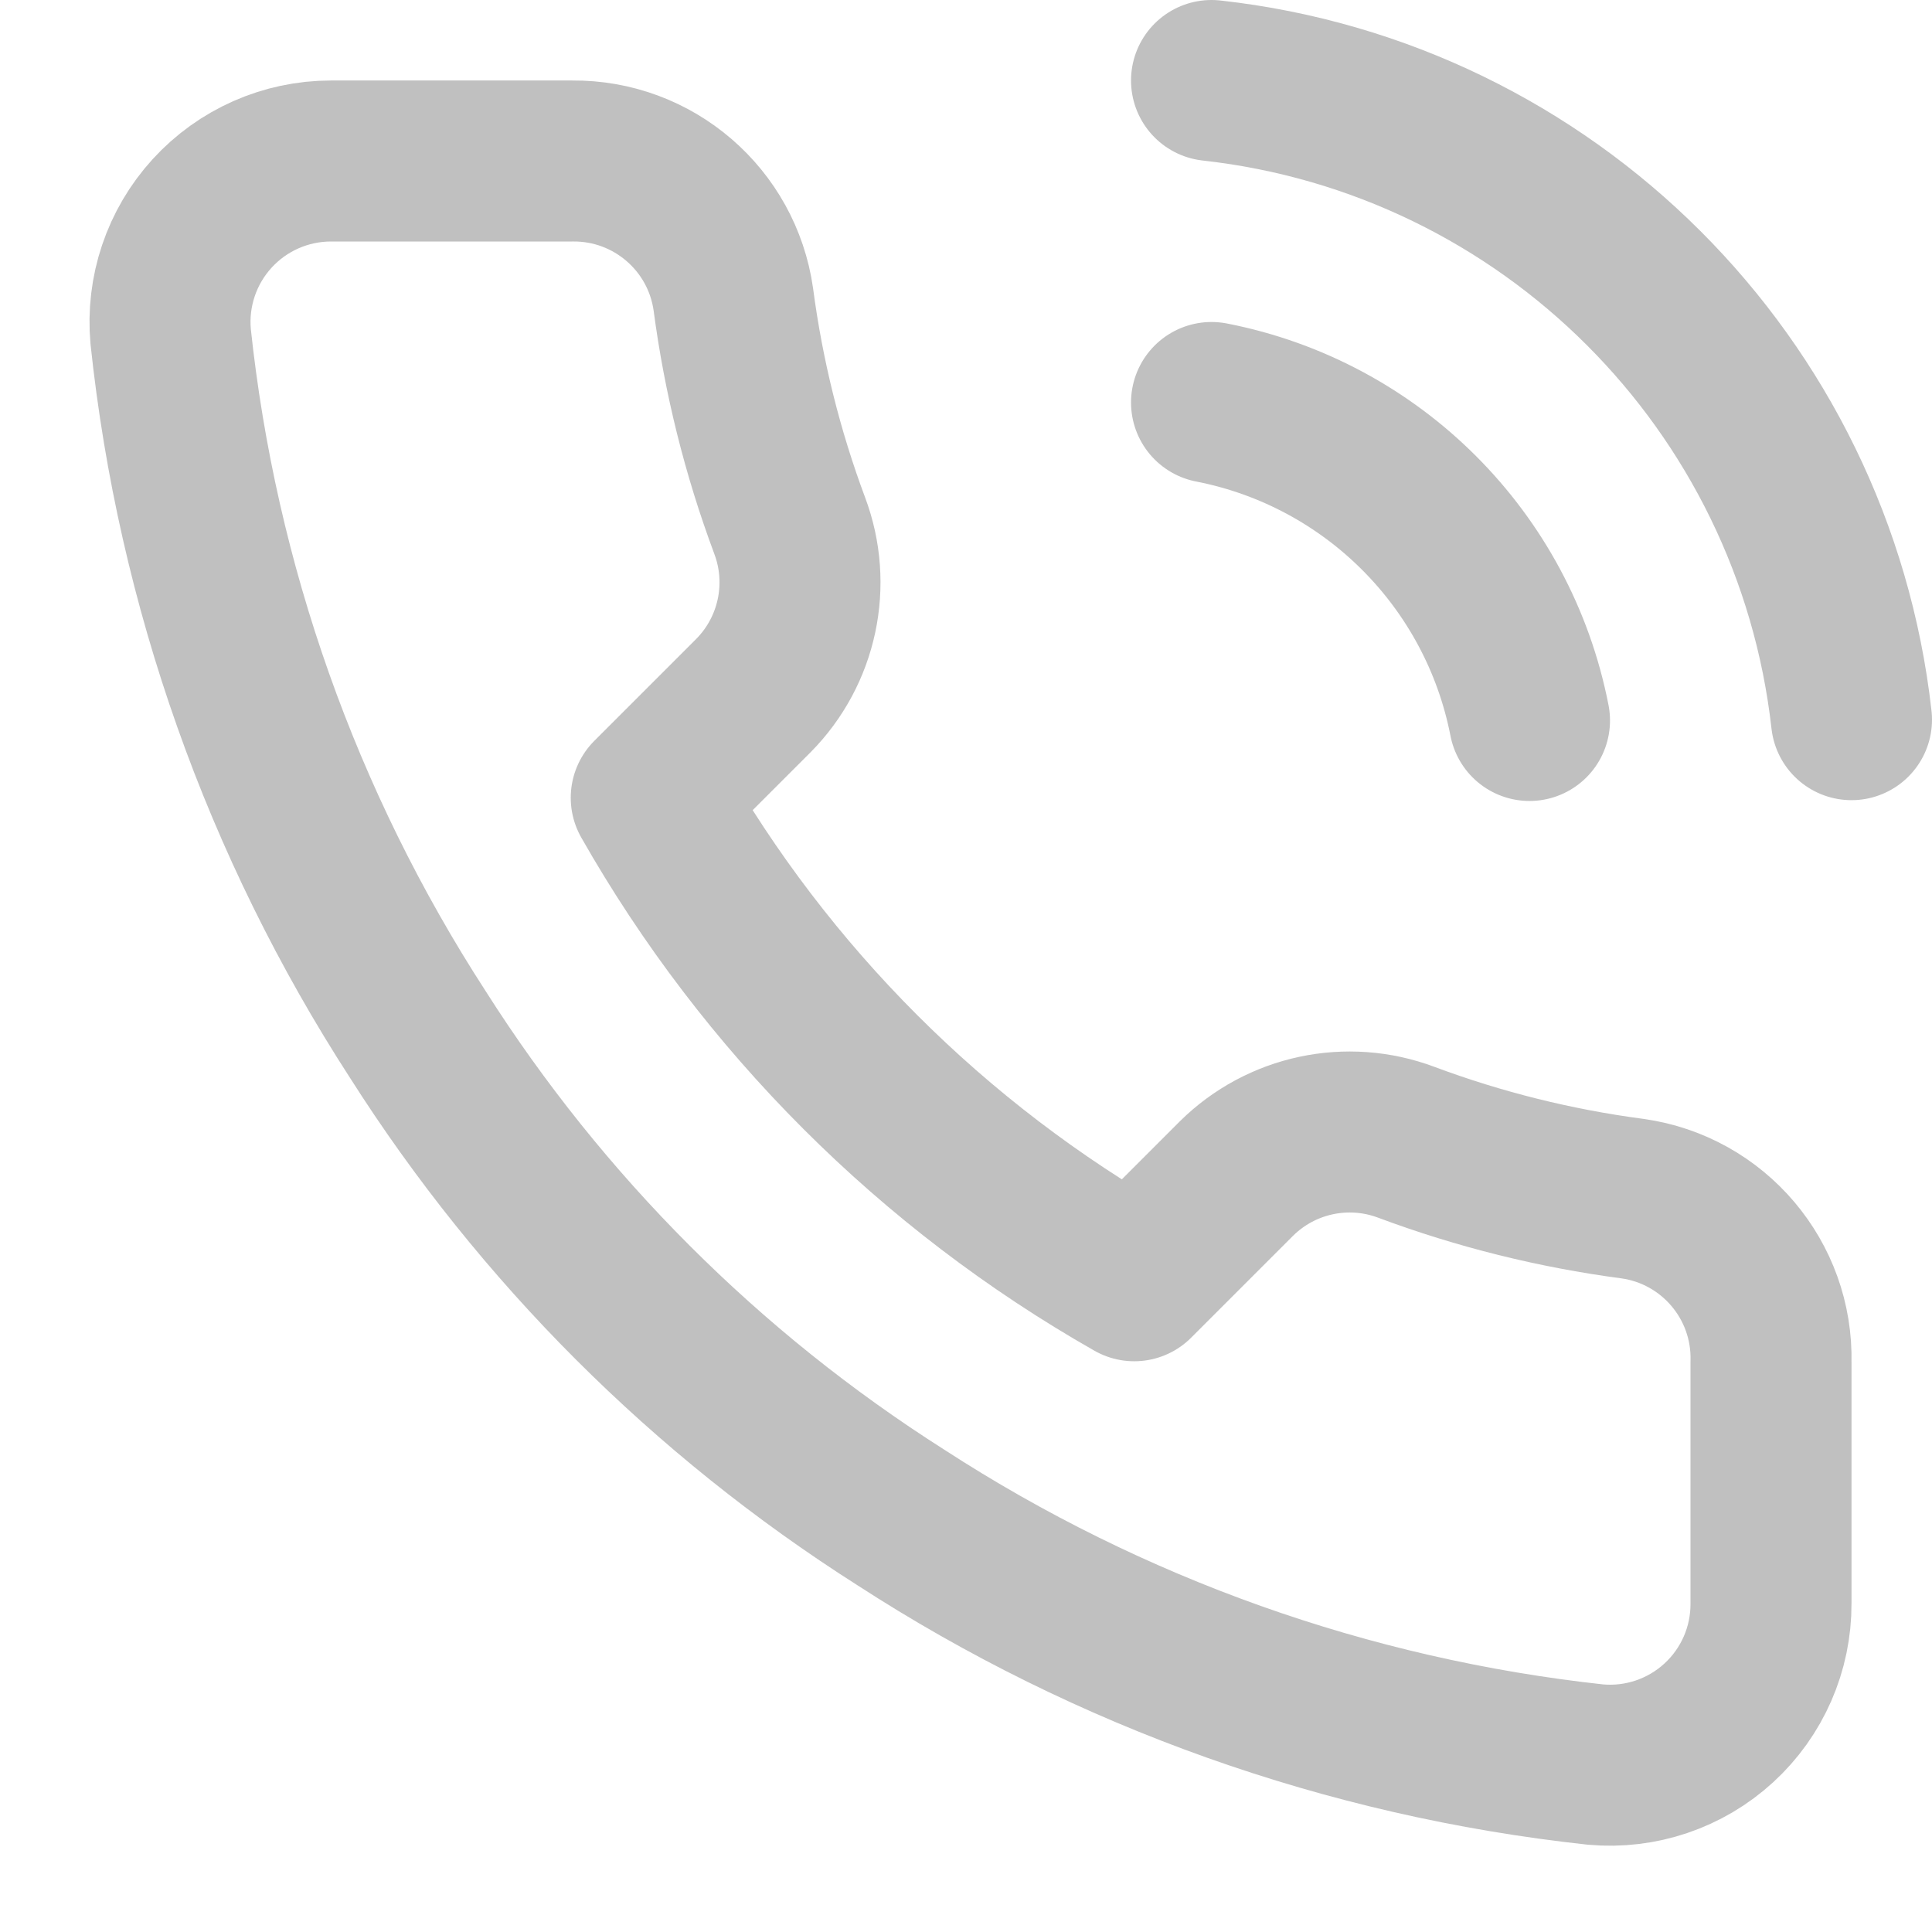
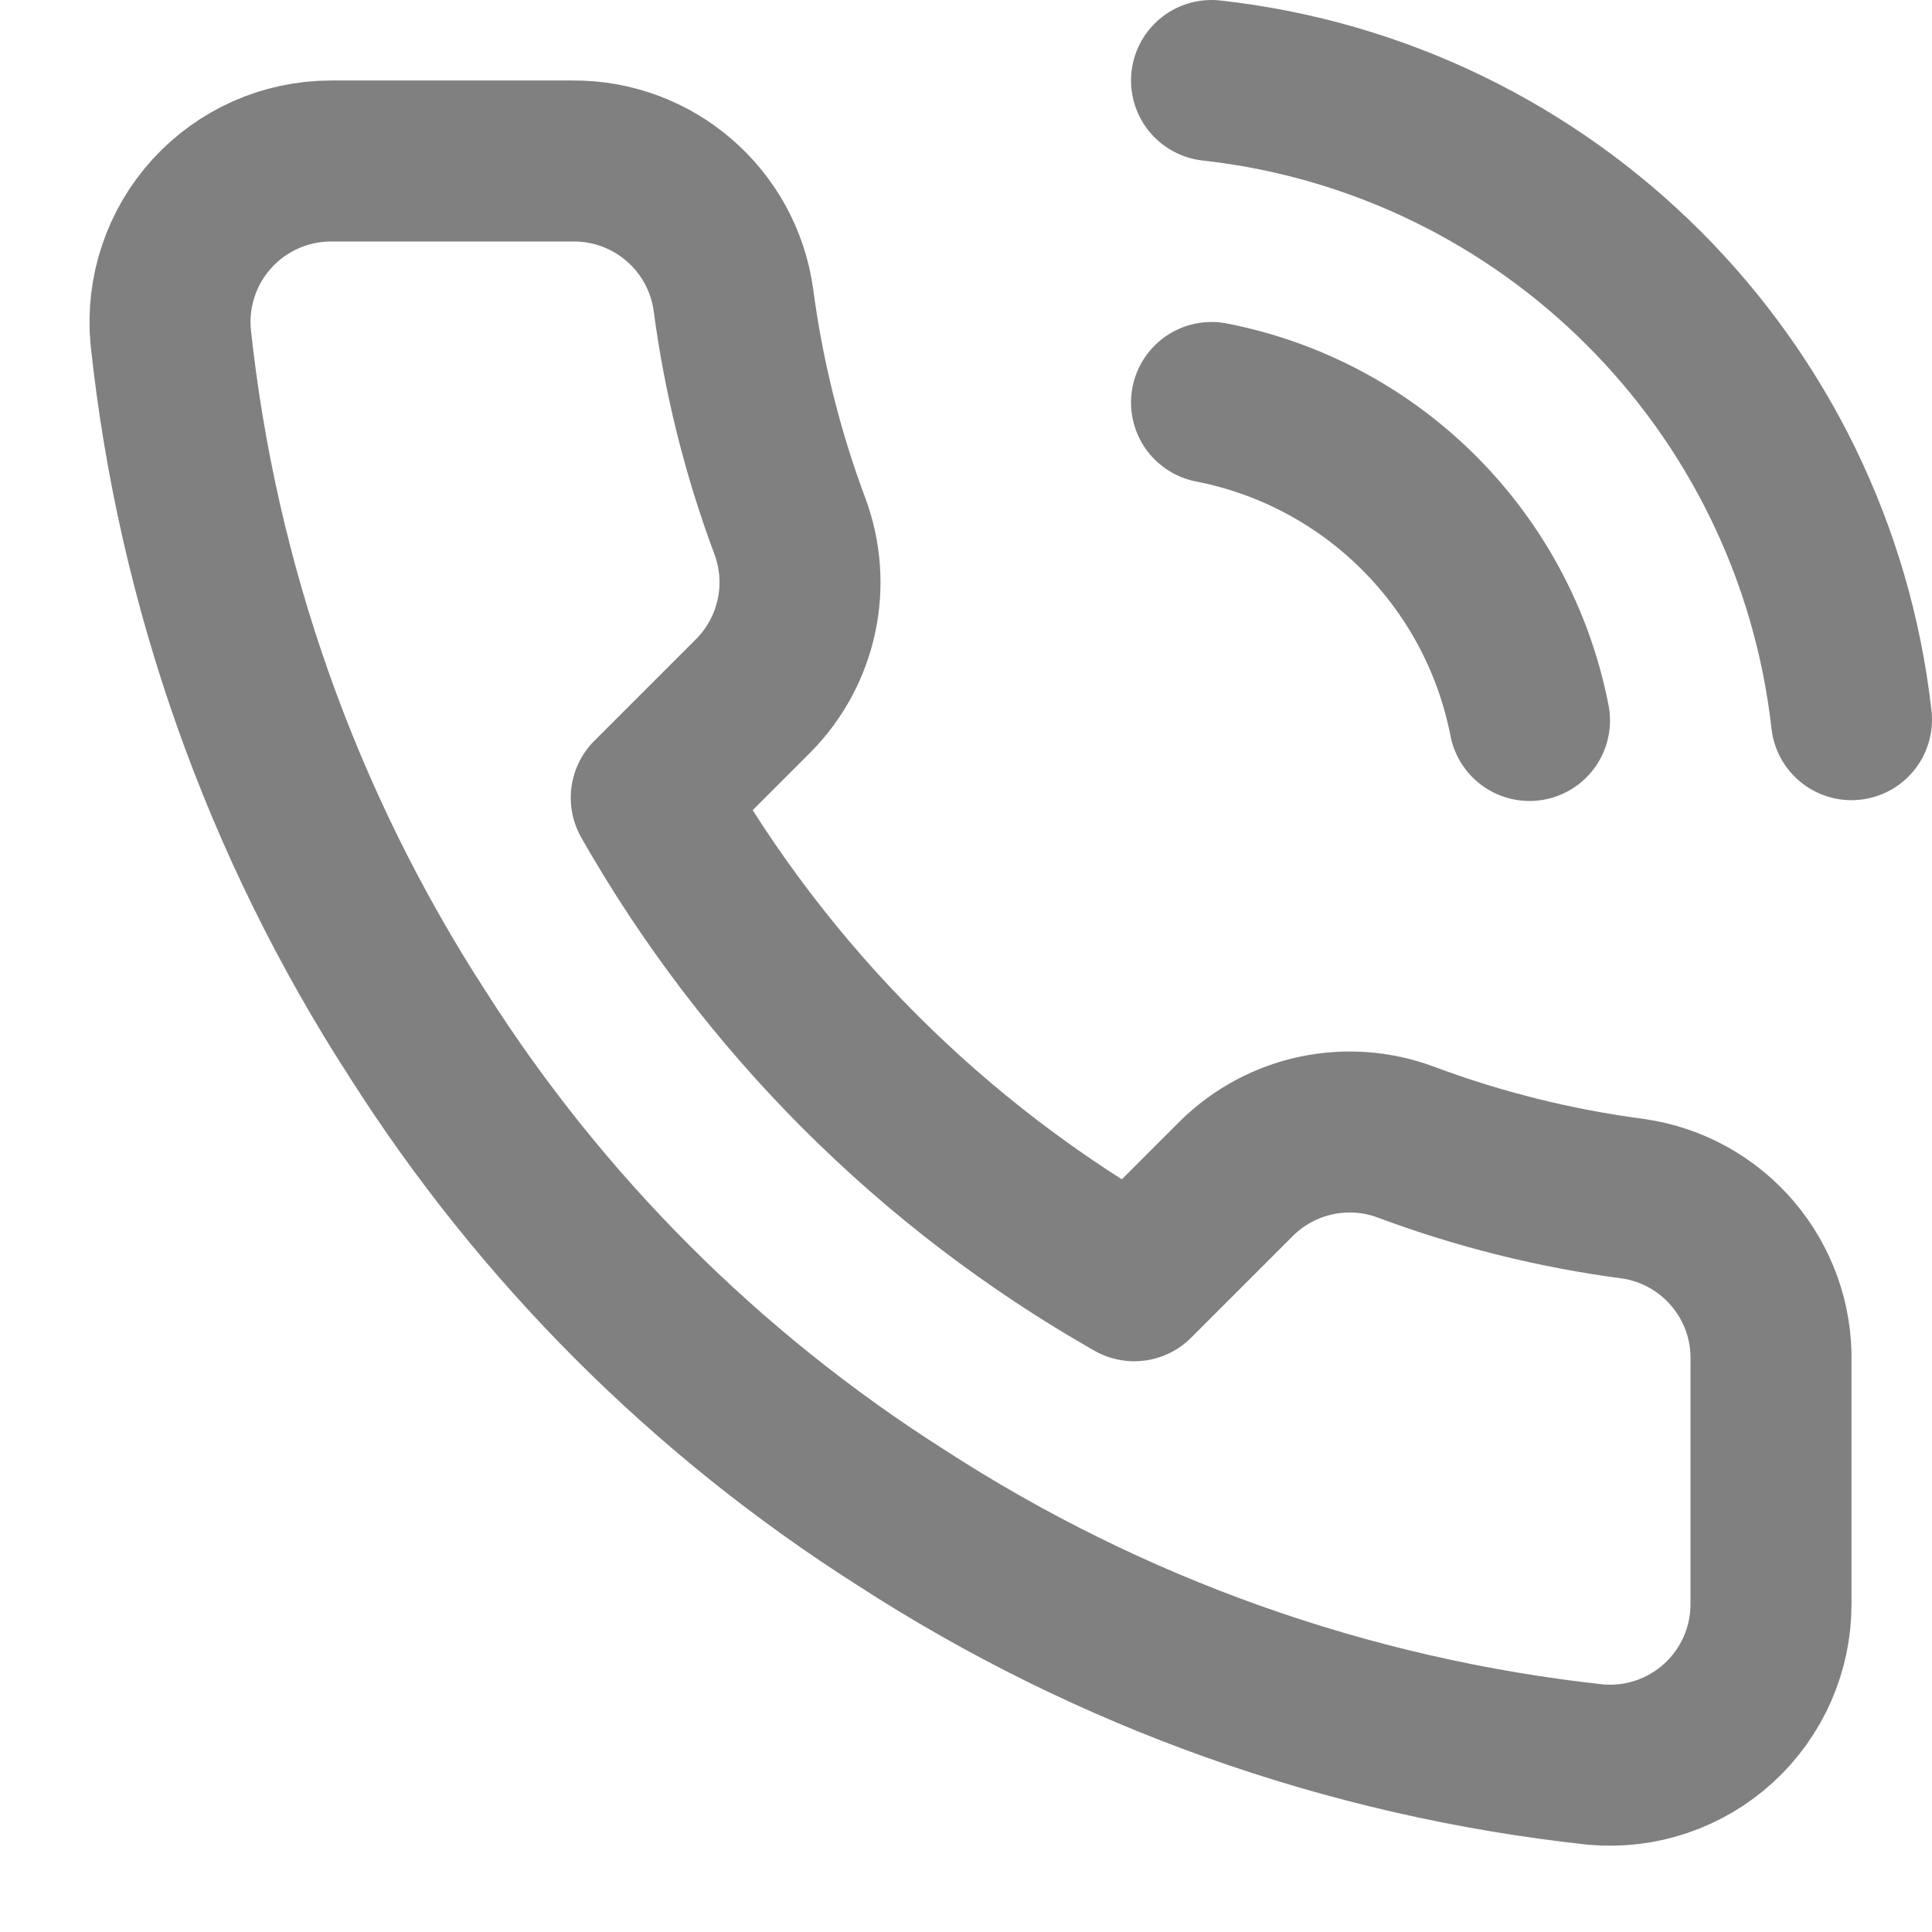
- <svg xmlns="http://www.w3.org/2000/svg" width="24" height="24" viewBox="0 0 24 24" fill="none" stroke="silver" stroke-width="2" stroke-linecap="round" stroke-linejoin="round" class="feather feather-phone-call">
+ <svg xmlns="http://www.w3.org/2000/svg" width="24" height="24" viewBox="0 0 24 24" fill="none" stroke="gray" stroke-width="2" stroke-linecap="round" stroke-linejoin="round" class="feather feather-phone-call">
  <path d="M15.05 5A5 5 0 0 1 19 8.95M15.05 1A9 9 0 0 1 23 8.94m-1 7.98v3a2 2 0 0 1-2.18 2 19.79 19.79 0 0 1-8.63-3.07 19.5 19.5 0 0 1-6-6 19.79 19.79 0 0 1-3.07-8.67A2 2 0 0 1 4.11 2h3a2 2 0 0 1 2 1.72 12.84 12.84 0 0 0 .7 2.81 2 2 0 0 1-.45 2.11L8.09 9.91a16 16 0 0 0 6 6l1.27-1.27a2 2 0 0 1 2.11-.45 12.84 12.84 0 0 0 2.81.7A2 2 0 0 1 22 16.92z" />
</svg>
